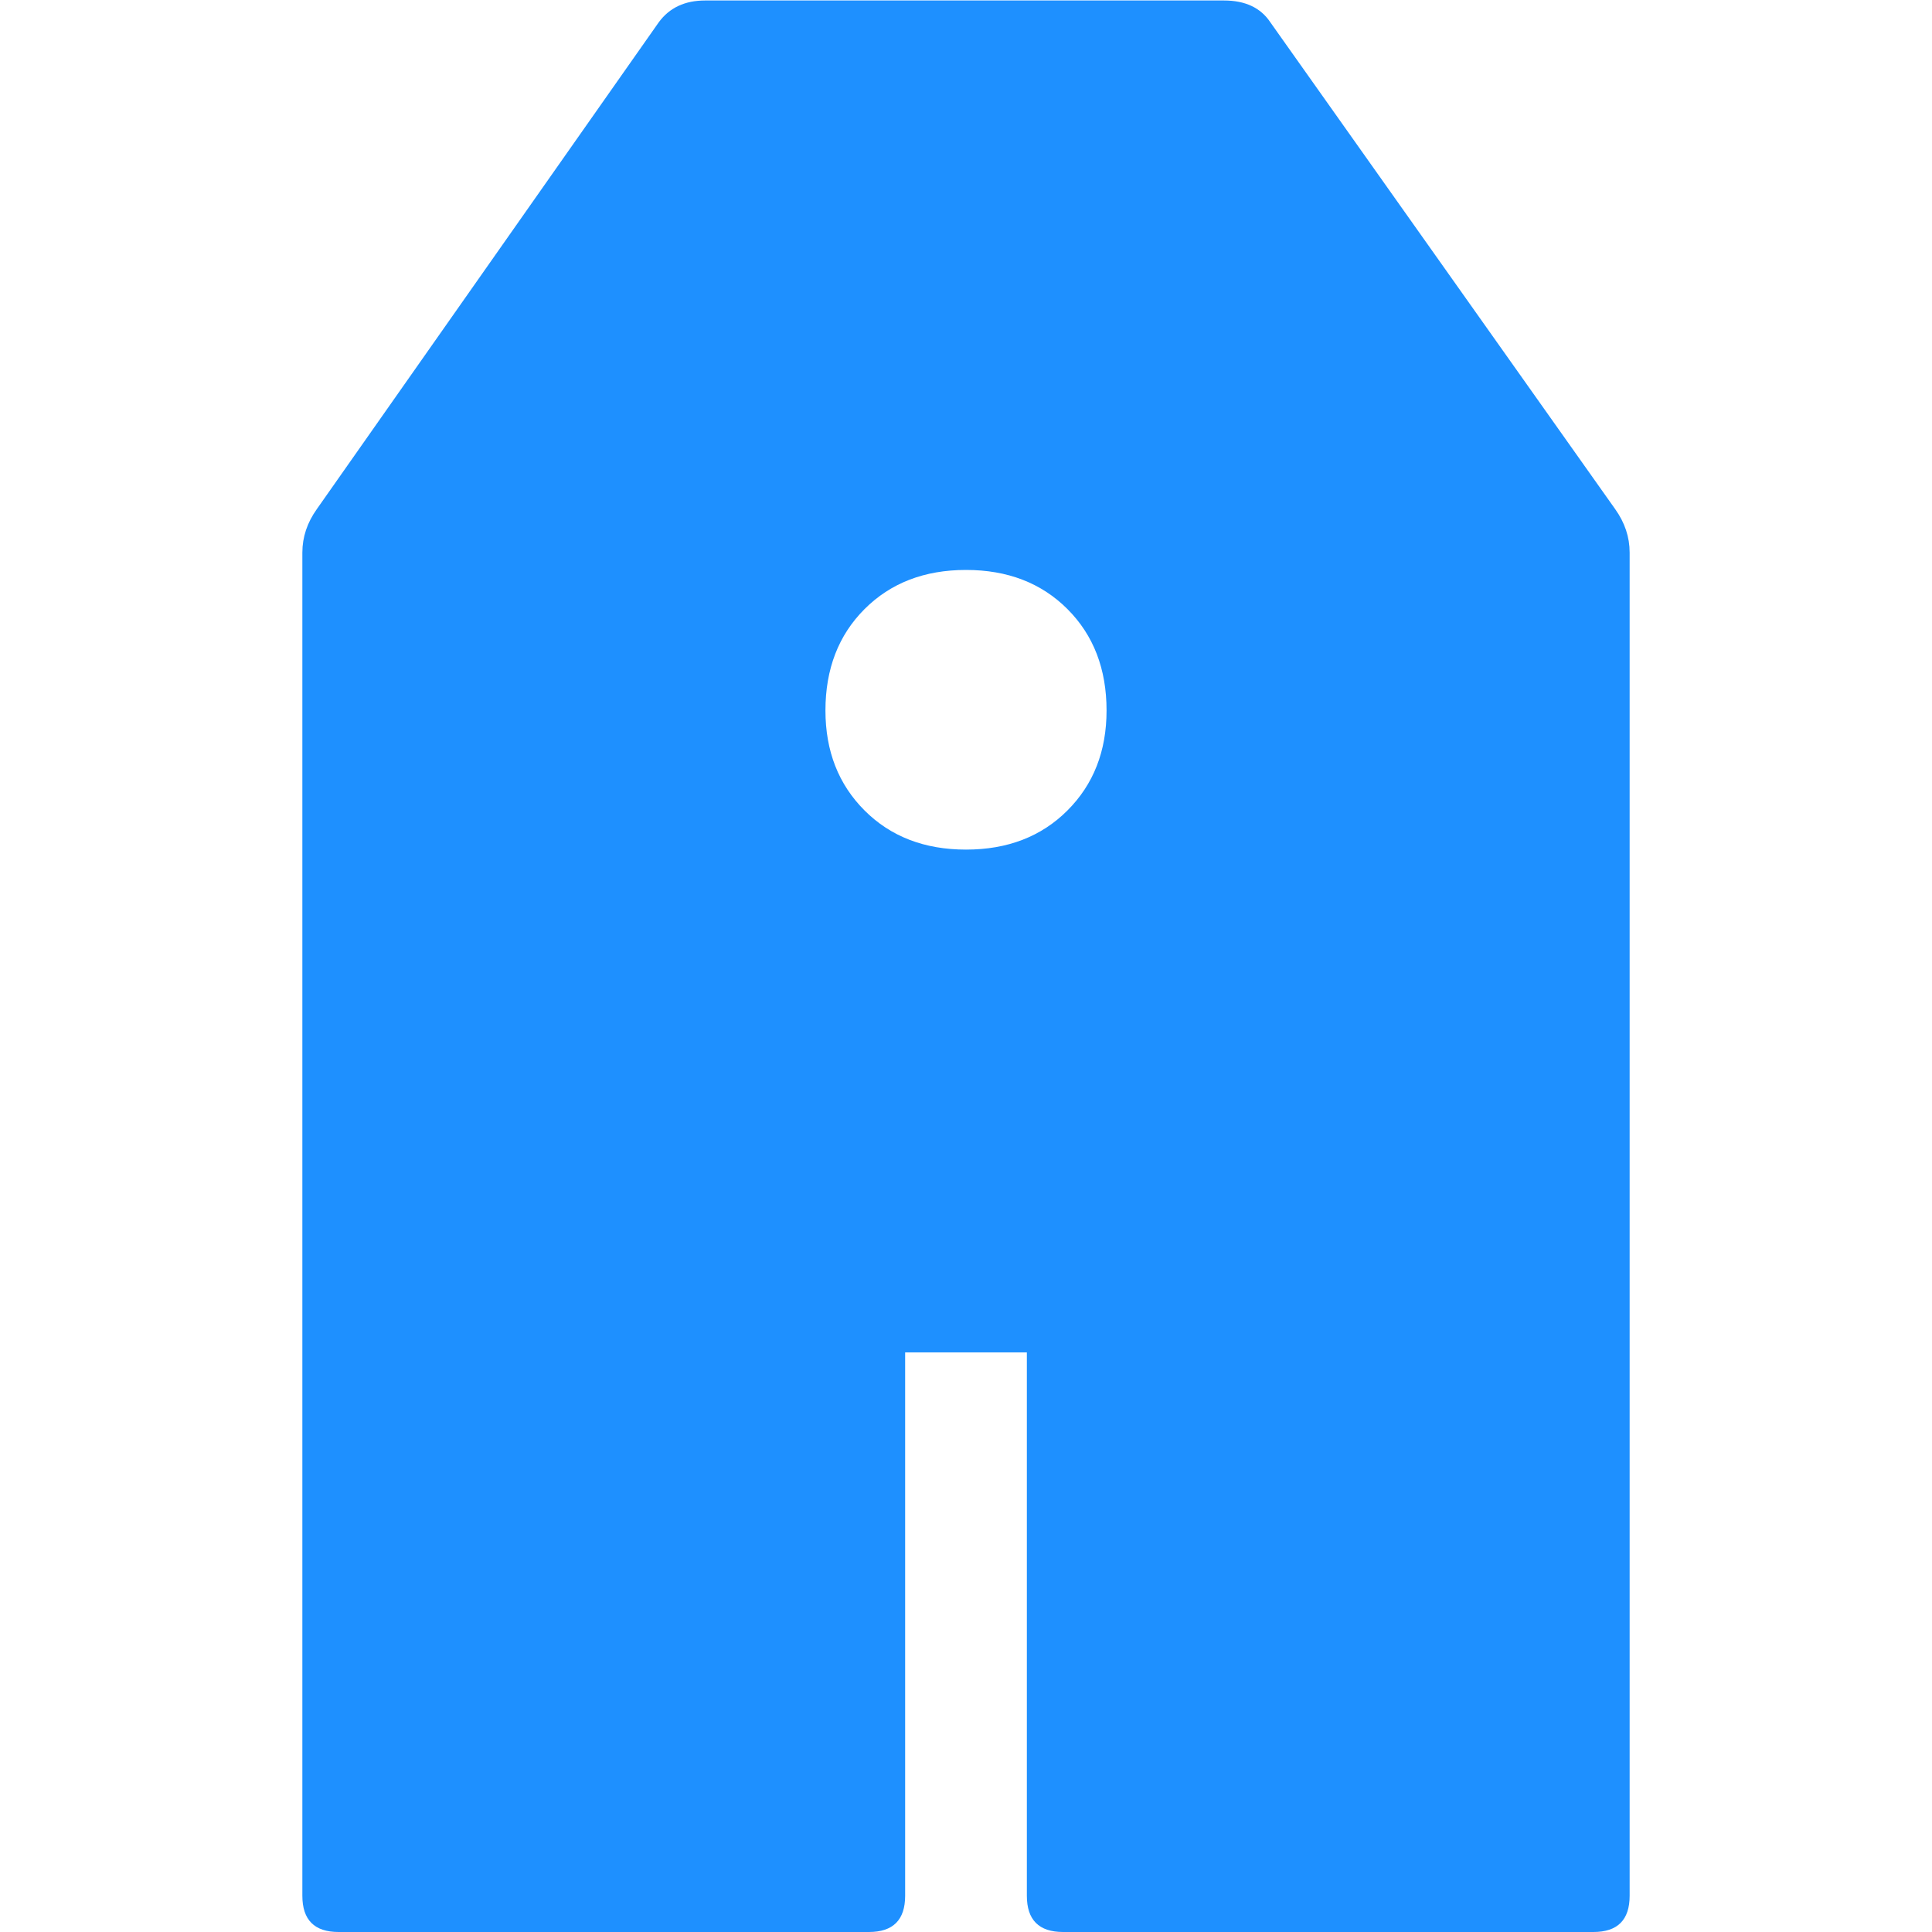
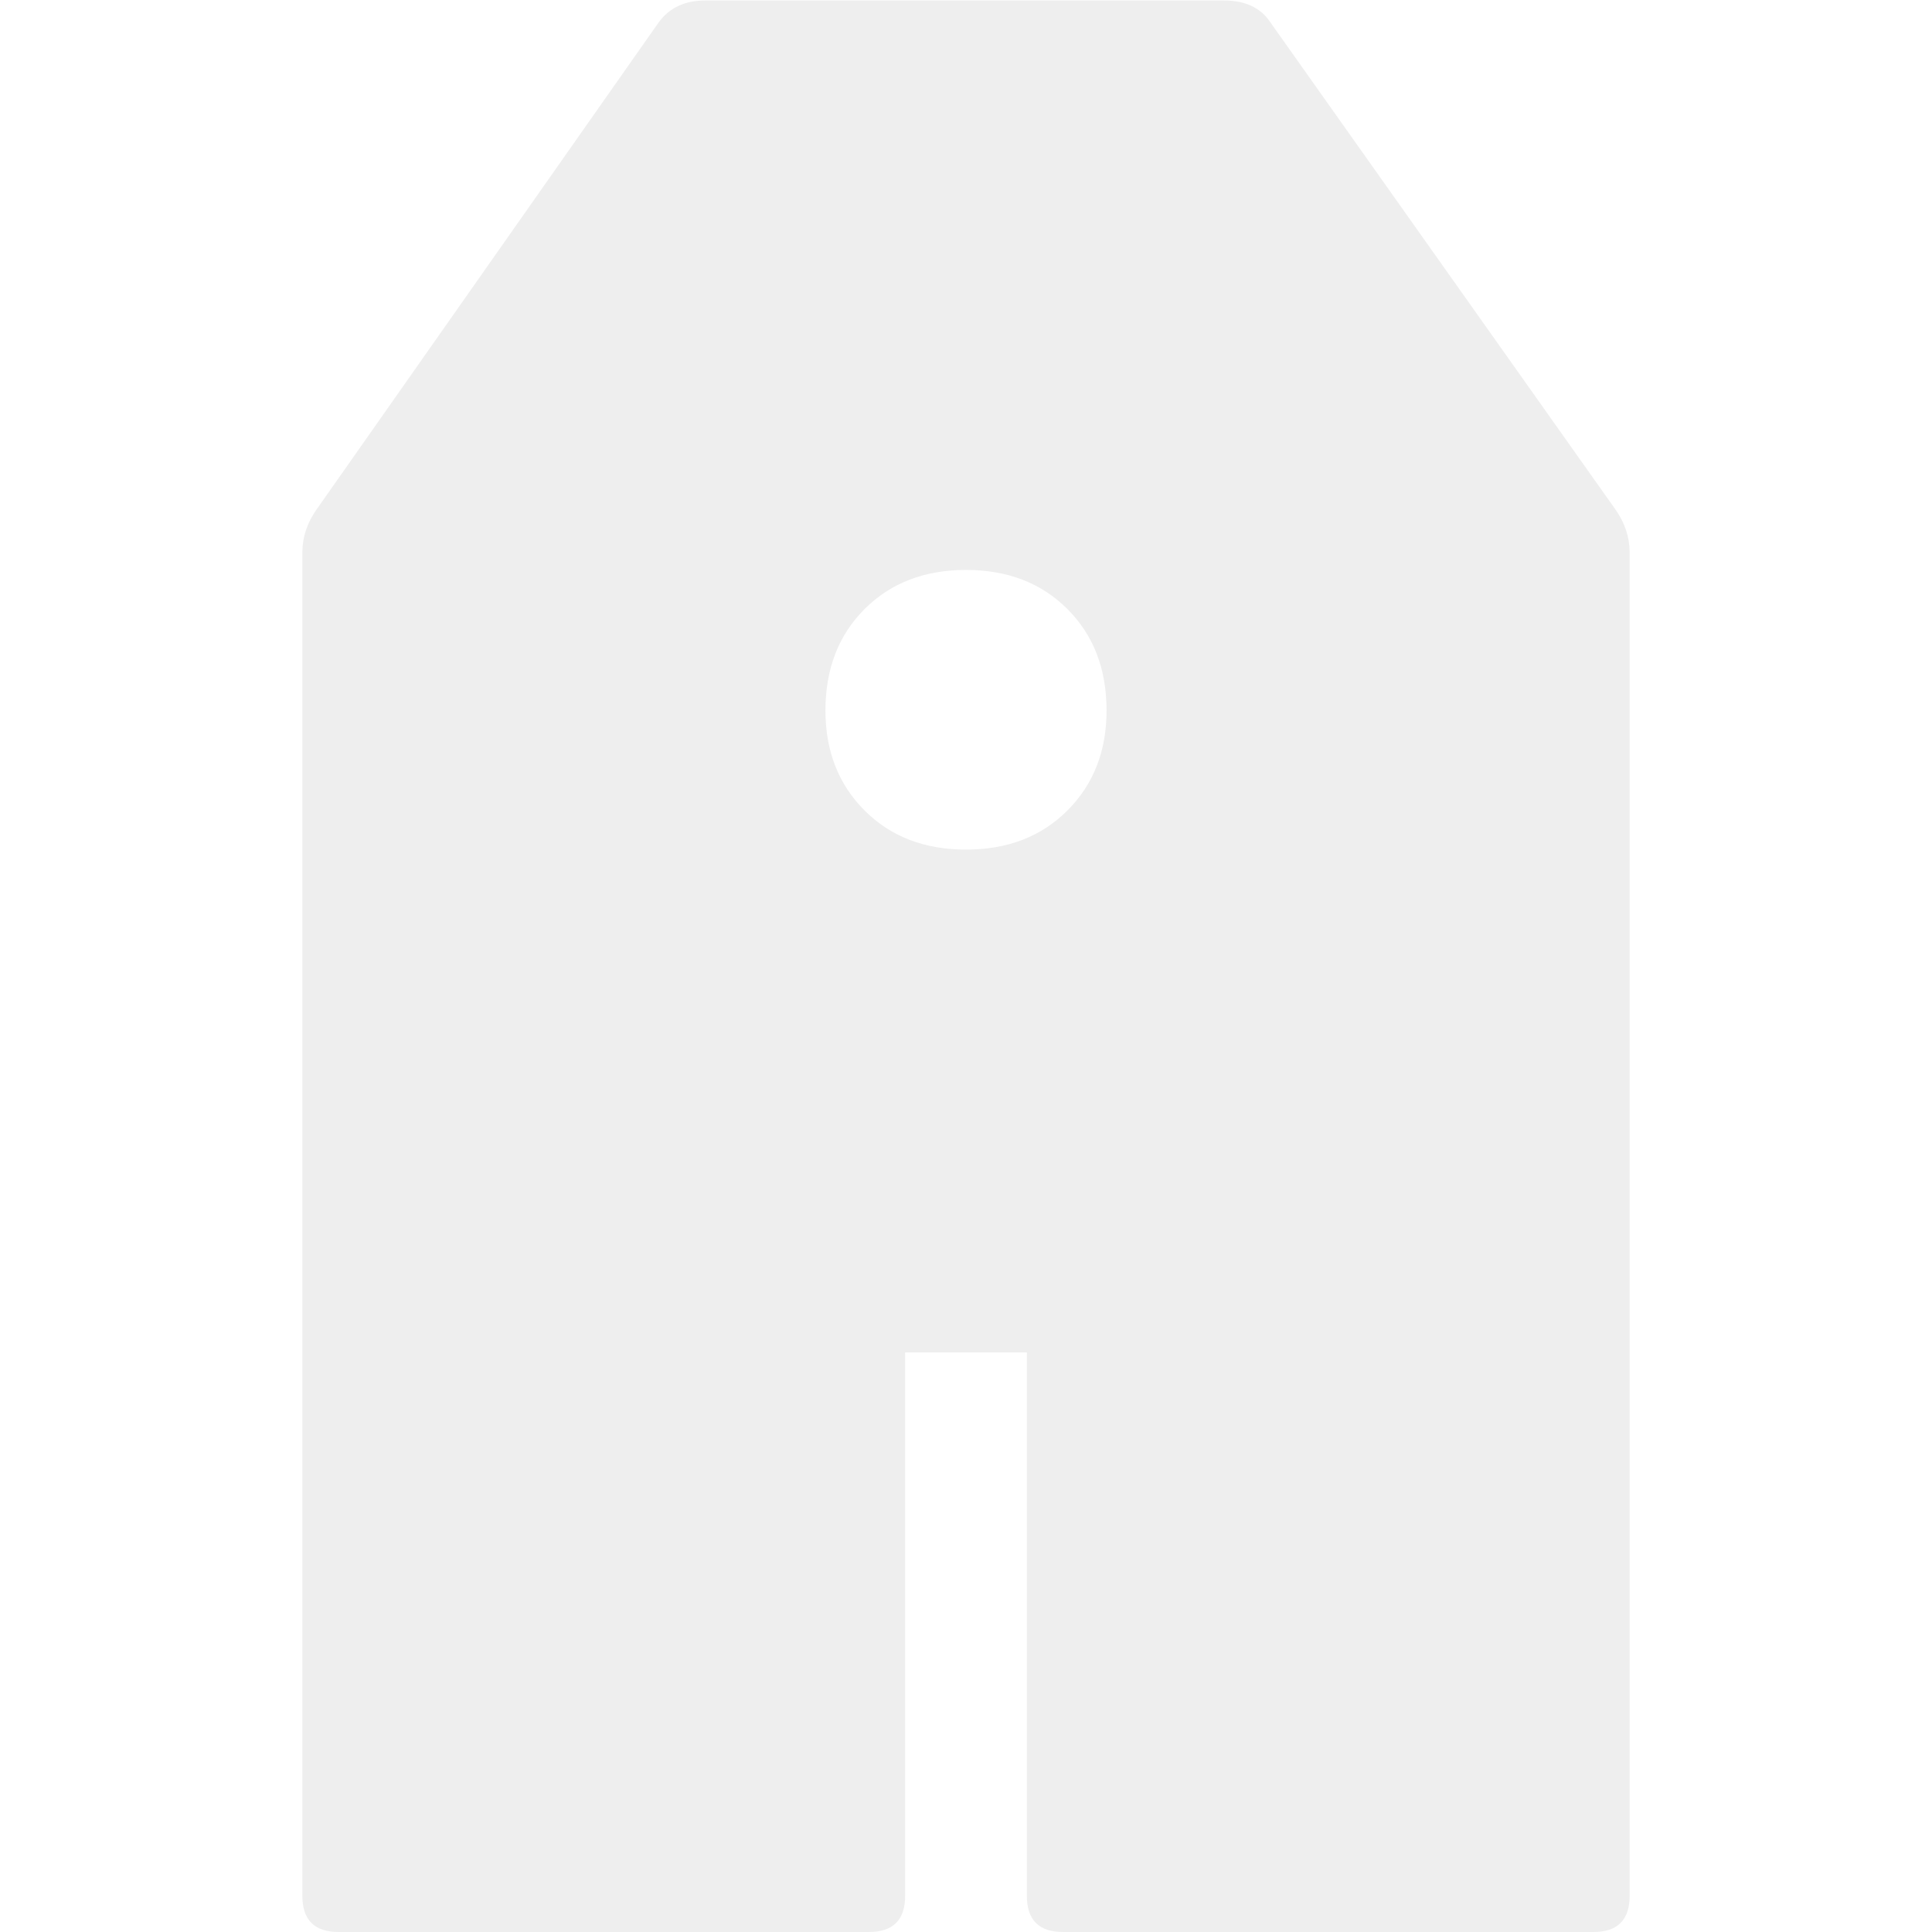
<svg xmlns="http://www.w3.org/2000/svg" width="512" height="512" viewBox="0 0 512 512" fill="none">
-   <path d="M89.728 512C83.328 512 80.128 508.8 80.128 502.4V146.432C80.128 142.336 81.408 138.496 83.968 134.912L174.592 5.888C177.408 2.048 181.504 0.128 186.88 0.128H324.352C329.984 0.128 334.08 2.048 336.64 5.888L428.032 134.912C430.592 138.496 431.872 142.336 431.872 146.432V502.4C431.872 508.8 428.672 512 422.272 512H281.728C275.328 512 272.128 508.8 272.128 502.4V358.4H239.872V502.4C239.872 508.8 236.672 512 230.272 512H89.728ZM256 225.152C267.008 225.152 275.968 221.696 282.88 214.784C289.792 207.872 293.248 199.04 293.248 188.288C293.248 177.28 289.792 168.32 282.88 161.408C275.968 154.496 267.008 151.04 256 151.04C244.992 151.04 236.032 154.496 229.12 161.408C222.208 168.32 218.752 177.28 218.752 188.288C218.752 199.04 222.208 207.872 229.12 214.784C236.032 221.696 244.992 225.152 256 225.152Z" fill="dodgerblue" />
+   <path d="M89.728 512C83.328 512 80.128 508.8 80.128 502.4V146.432C80.128 142.336 81.408 138.496 83.968 134.912L174.592 5.888C177.408 2.048 181.504 0.128 186.88 0.128H324.352C329.984 0.128 334.08 2.048 336.64 5.888L428.032 134.912C430.592 138.496 431.872 142.336 431.872 146.432V502.4C431.872 508.8 428.672 512 422.272 512H281.728C275.328 512 272.128 508.8 272.128 502.4V358.4H239.872V502.4C239.872 508.8 236.672 512 230.272 512H89.728ZM256 225.152C267.008 225.152 275.968 221.696 282.88 214.784C289.792 207.872 293.248 199.04 293.248 188.288C293.248 177.28 289.792 168.32 282.88 161.408C275.968 154.496 267.008 151.04 256 151.04C244.992 151.04 236.032 154.496 229.12 161.408C222.208 168.32 218.752 177.28 218.752 188.288C218.752 199.04 222.208 207.872 229.12 214.784C236.032 221.696 244.992 225.152 256 225.152Z" fill="#eee" />
</svg>
